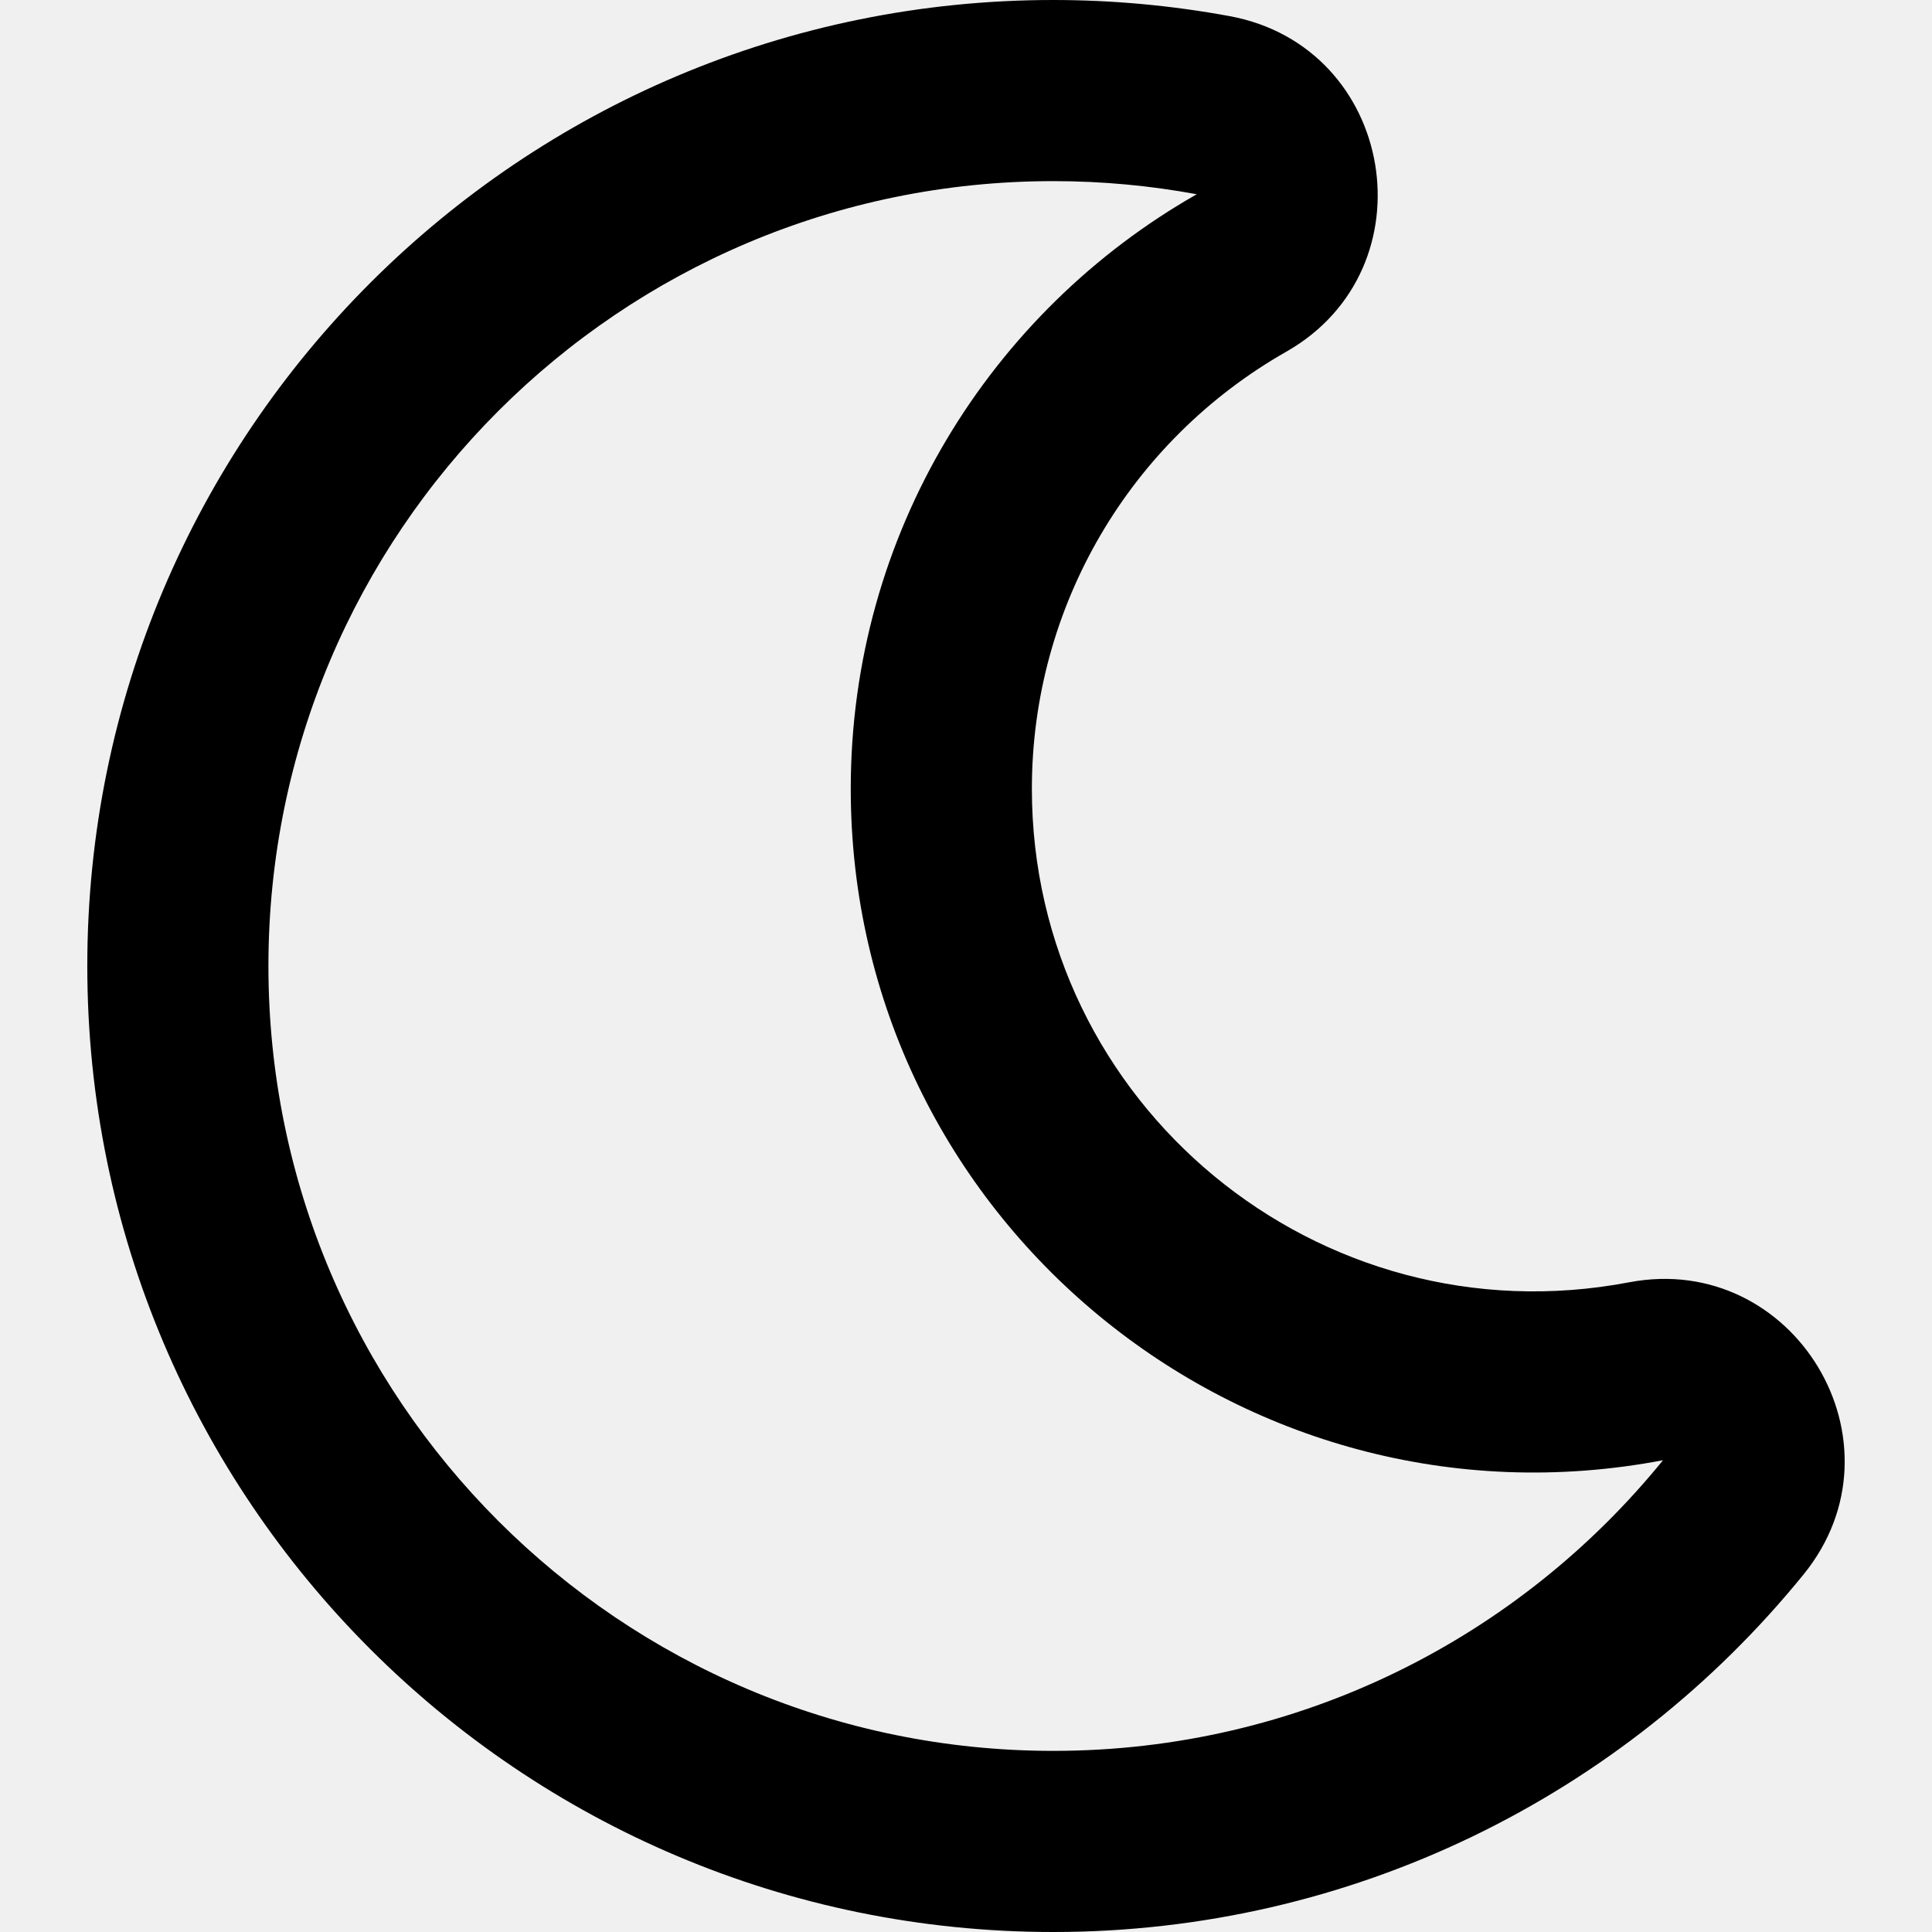
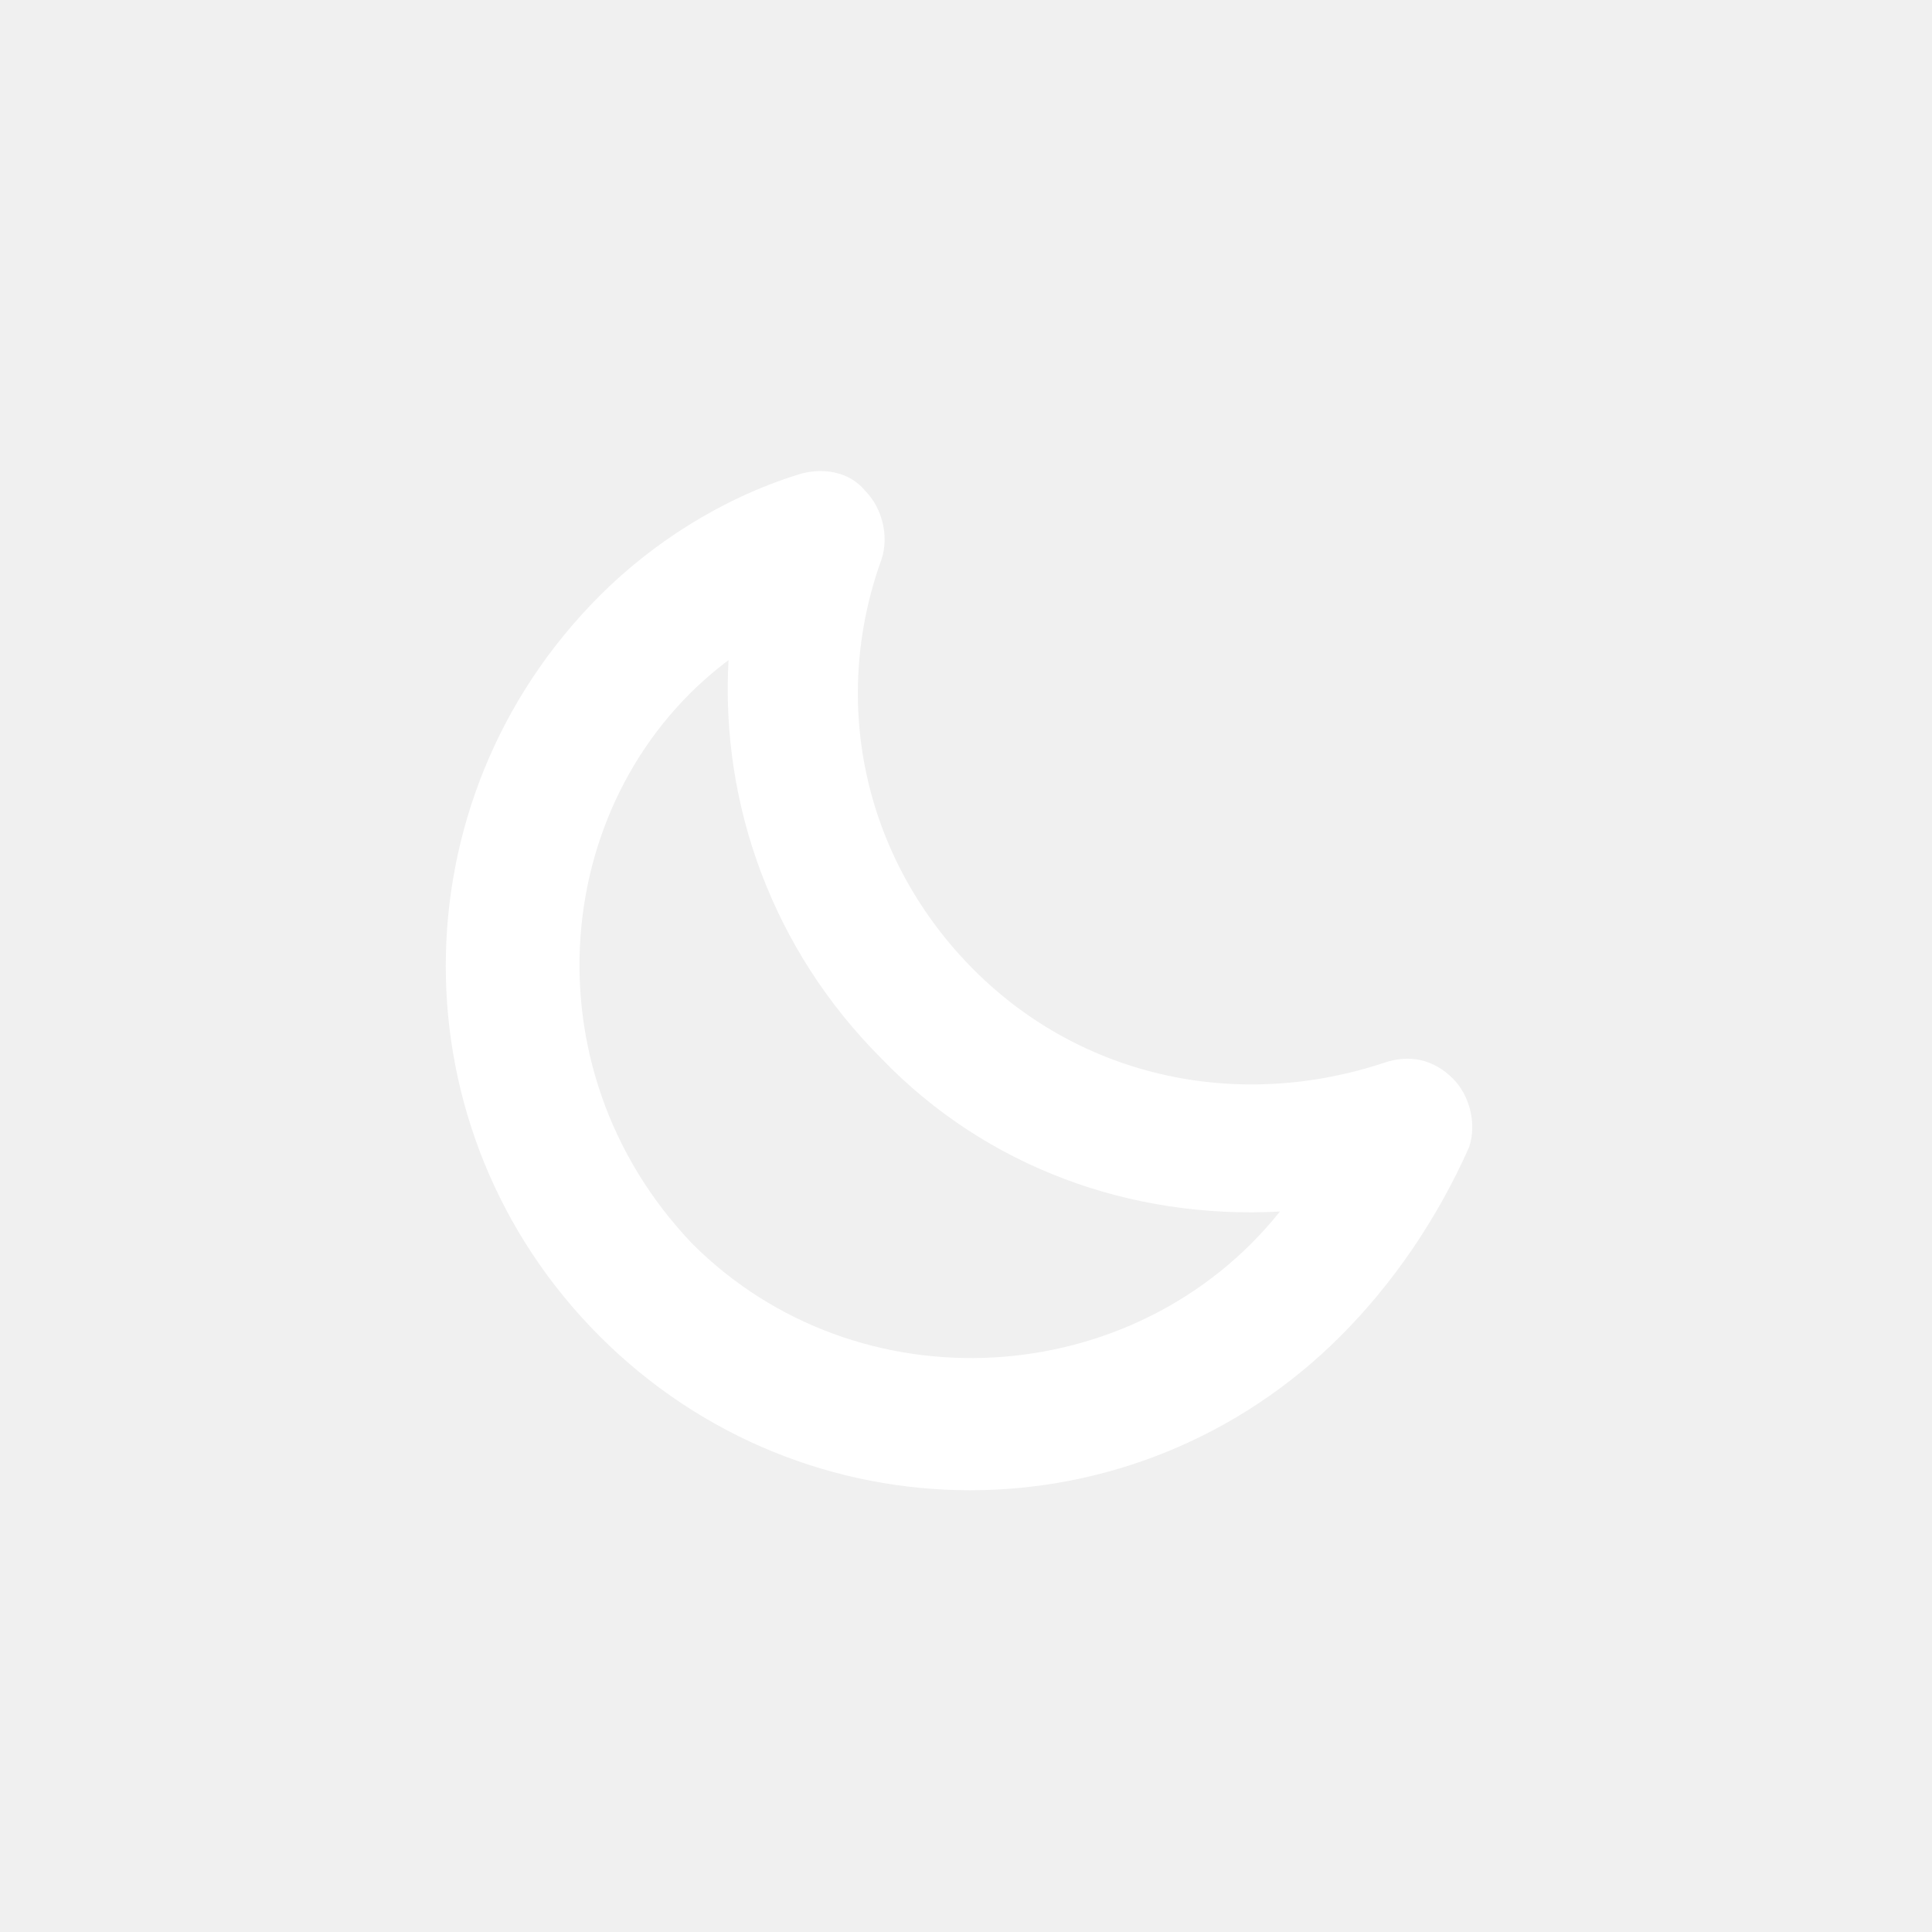
- <svg xmlns="http://www.w3.org/2000/svg" viewBox="0 0 512 512">
-   <path d="M279.135 512c78.756 0 150.982-35.804 198.844-94.775 28.27-34.831-2.558-85.722-46.249-77.401-82.348 15.683-158.272-47.268-158.272-130.792 0-48.424 26.06-92.292 67.434-115.836 38.745-22.05 28.999-80.788-15.022-88.919A257.936 257.936 0 0 0 279.135 0c-141.36 0-256 114.575-256 256 0 141.36 114.576 256 256 256zm0-464c12.985 0 25.689 1.201 38.016 3.478-54.76 31.163-91.693 90.042-91.693 157.554 0 113.848 103.641 199.2 215.252 177.944C402.574 433.964 344.366 464 279.135 464c-114.875 0-208-93.125-208-208s93.125-208 208-208z" />
+ <svg xmlns="http://www.w3.org/2000/svg" viewBox="0 0 48 48">
+   <path d="M33.3 33.2c-5.1 5.1-13.3 5.1-18.4 0s-5.1-13.3 0-18.4c1.3-1.3 3-2.4 4.9-3 .6-.2 1.3-.1 1.7.4.4.4.6 1.1.4 1.7-1.3 3.6-.4 7.5 2.3 10.2s6.6 3.5 10.2 2.3c.6-.2 1.2-.1 1.7.4.4.4.6 1.1.4 1.7-.8 1.8-1.9 3.4-3.2 4.7zm-16.1-2.3c4.1 4.1 11 3.7 14.6-.8-3.7.2-7.3-1.1-9.9-3.8-2.7-2.7-4-6.3-3.8-9.9-4.4 3.3-5.1 10.1-.9 14.5z" fill="#FFF" />
</svg>
